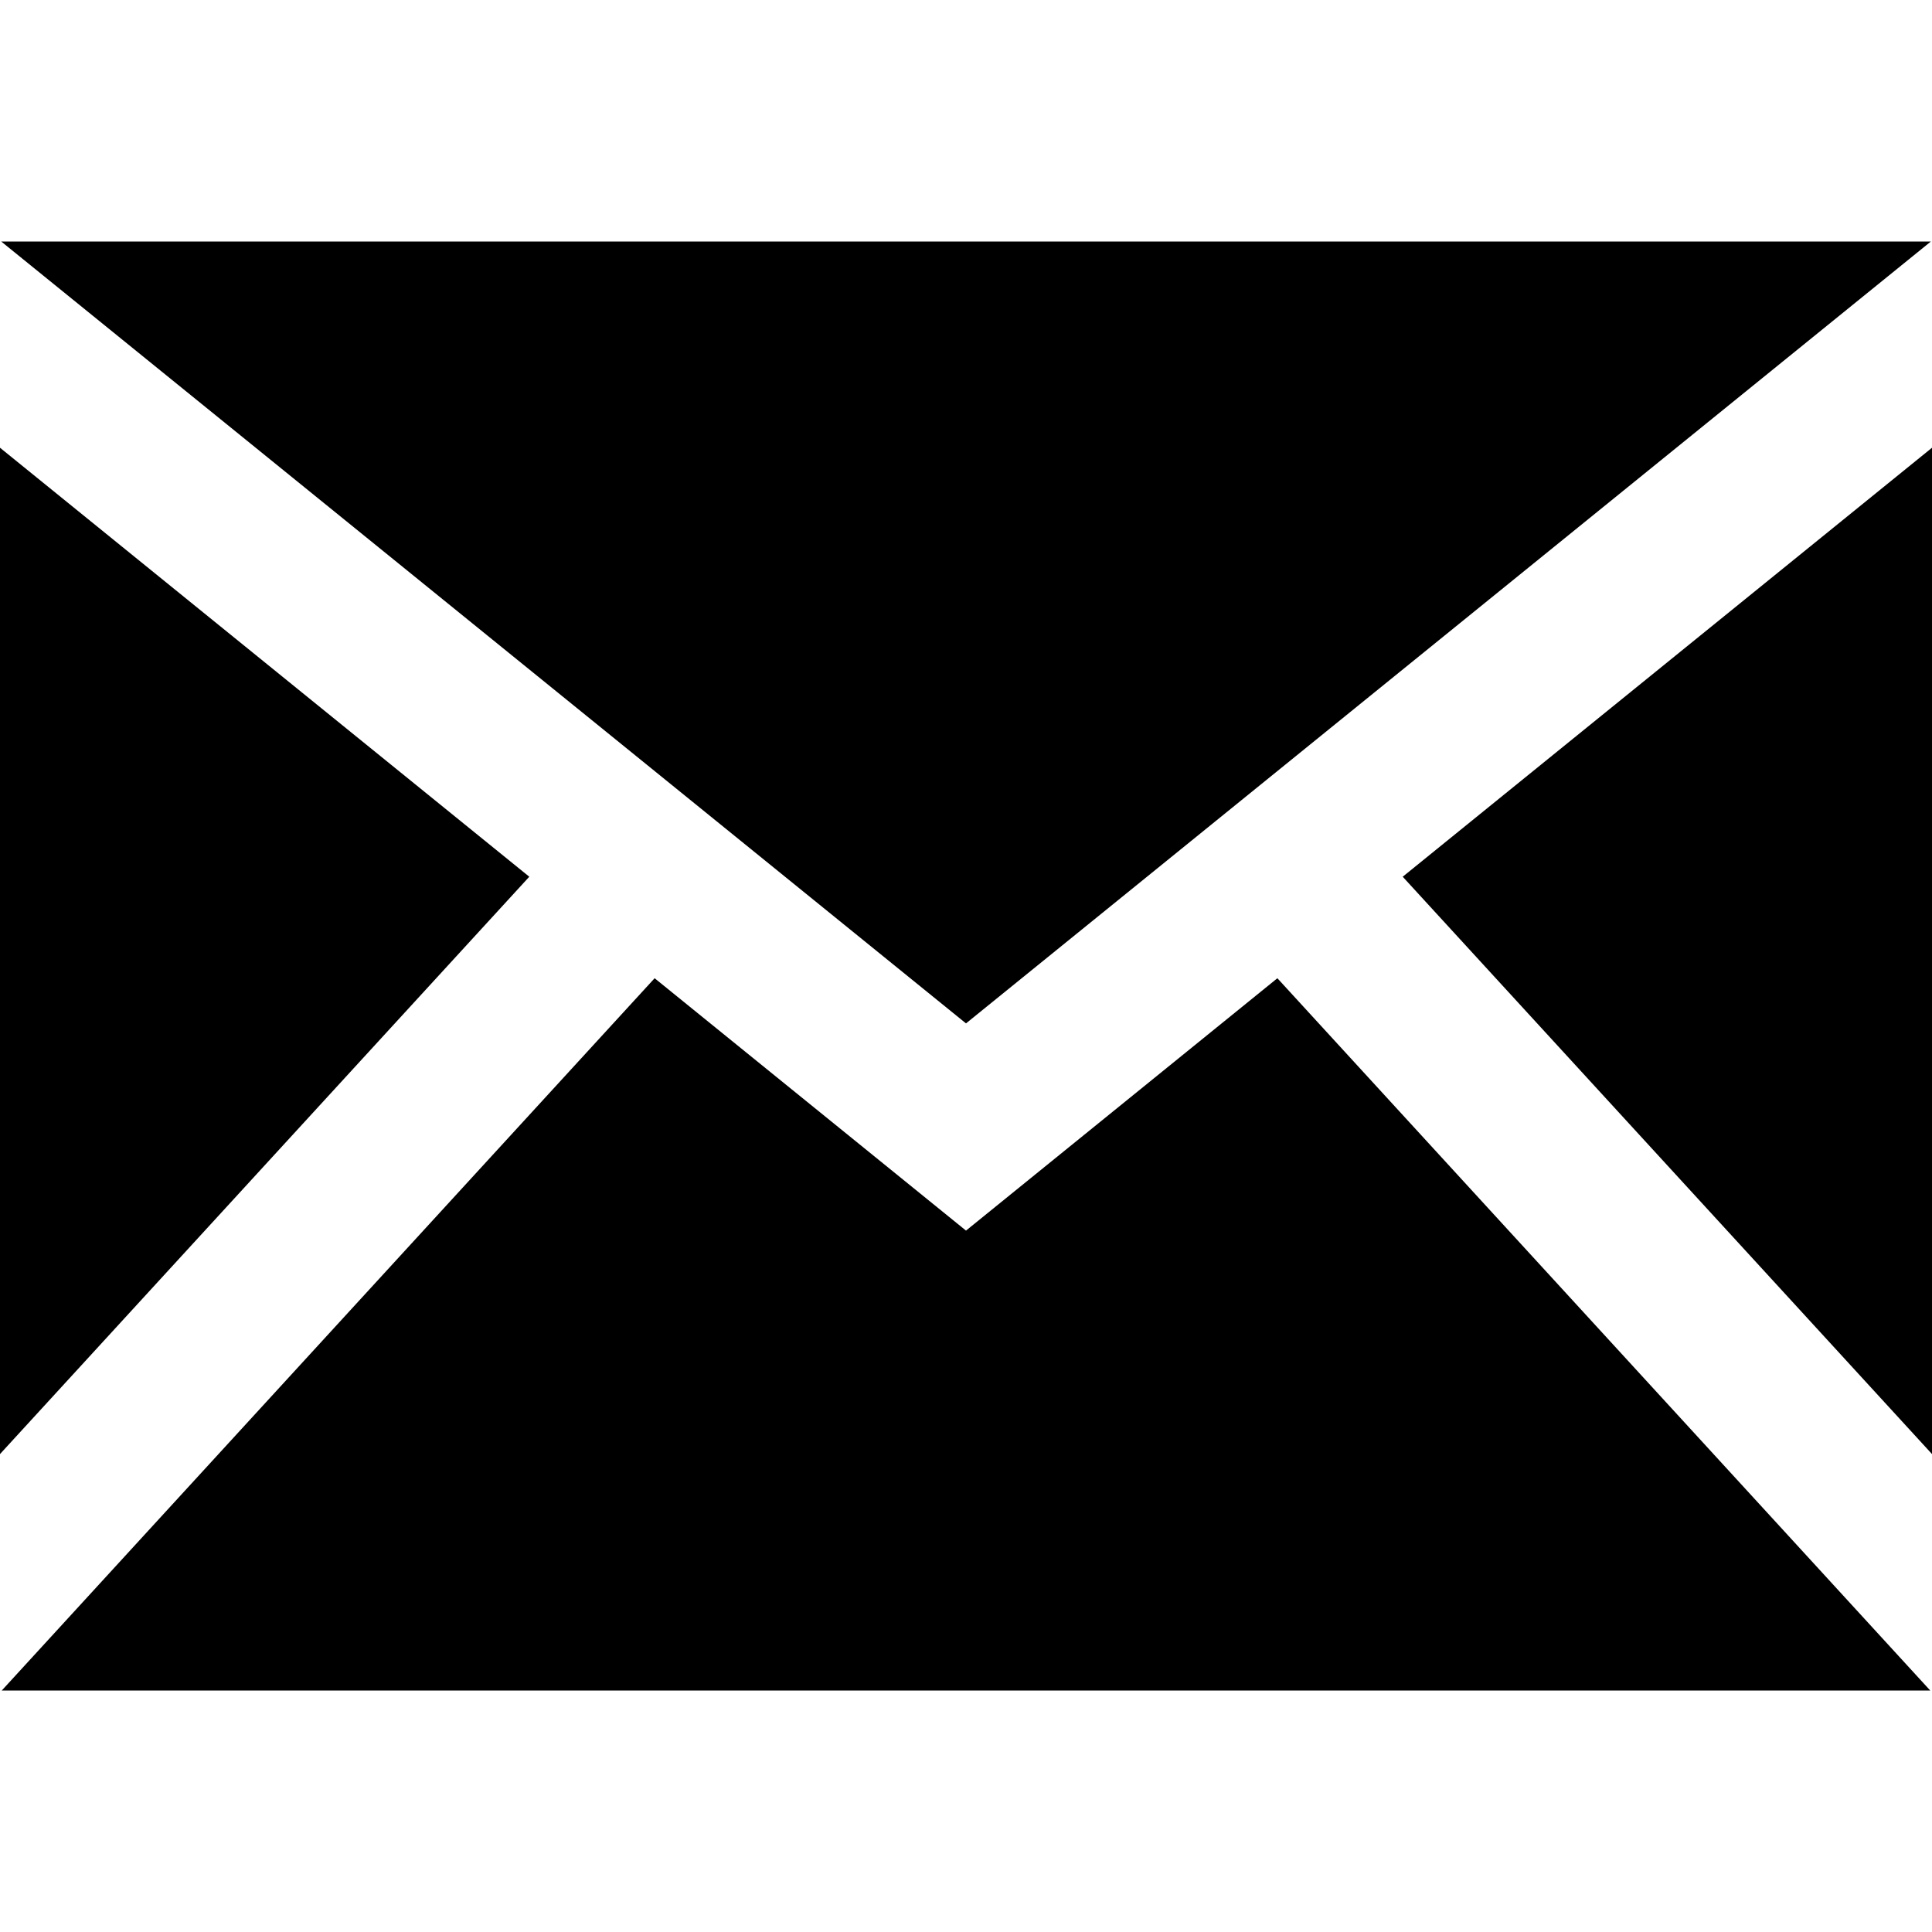
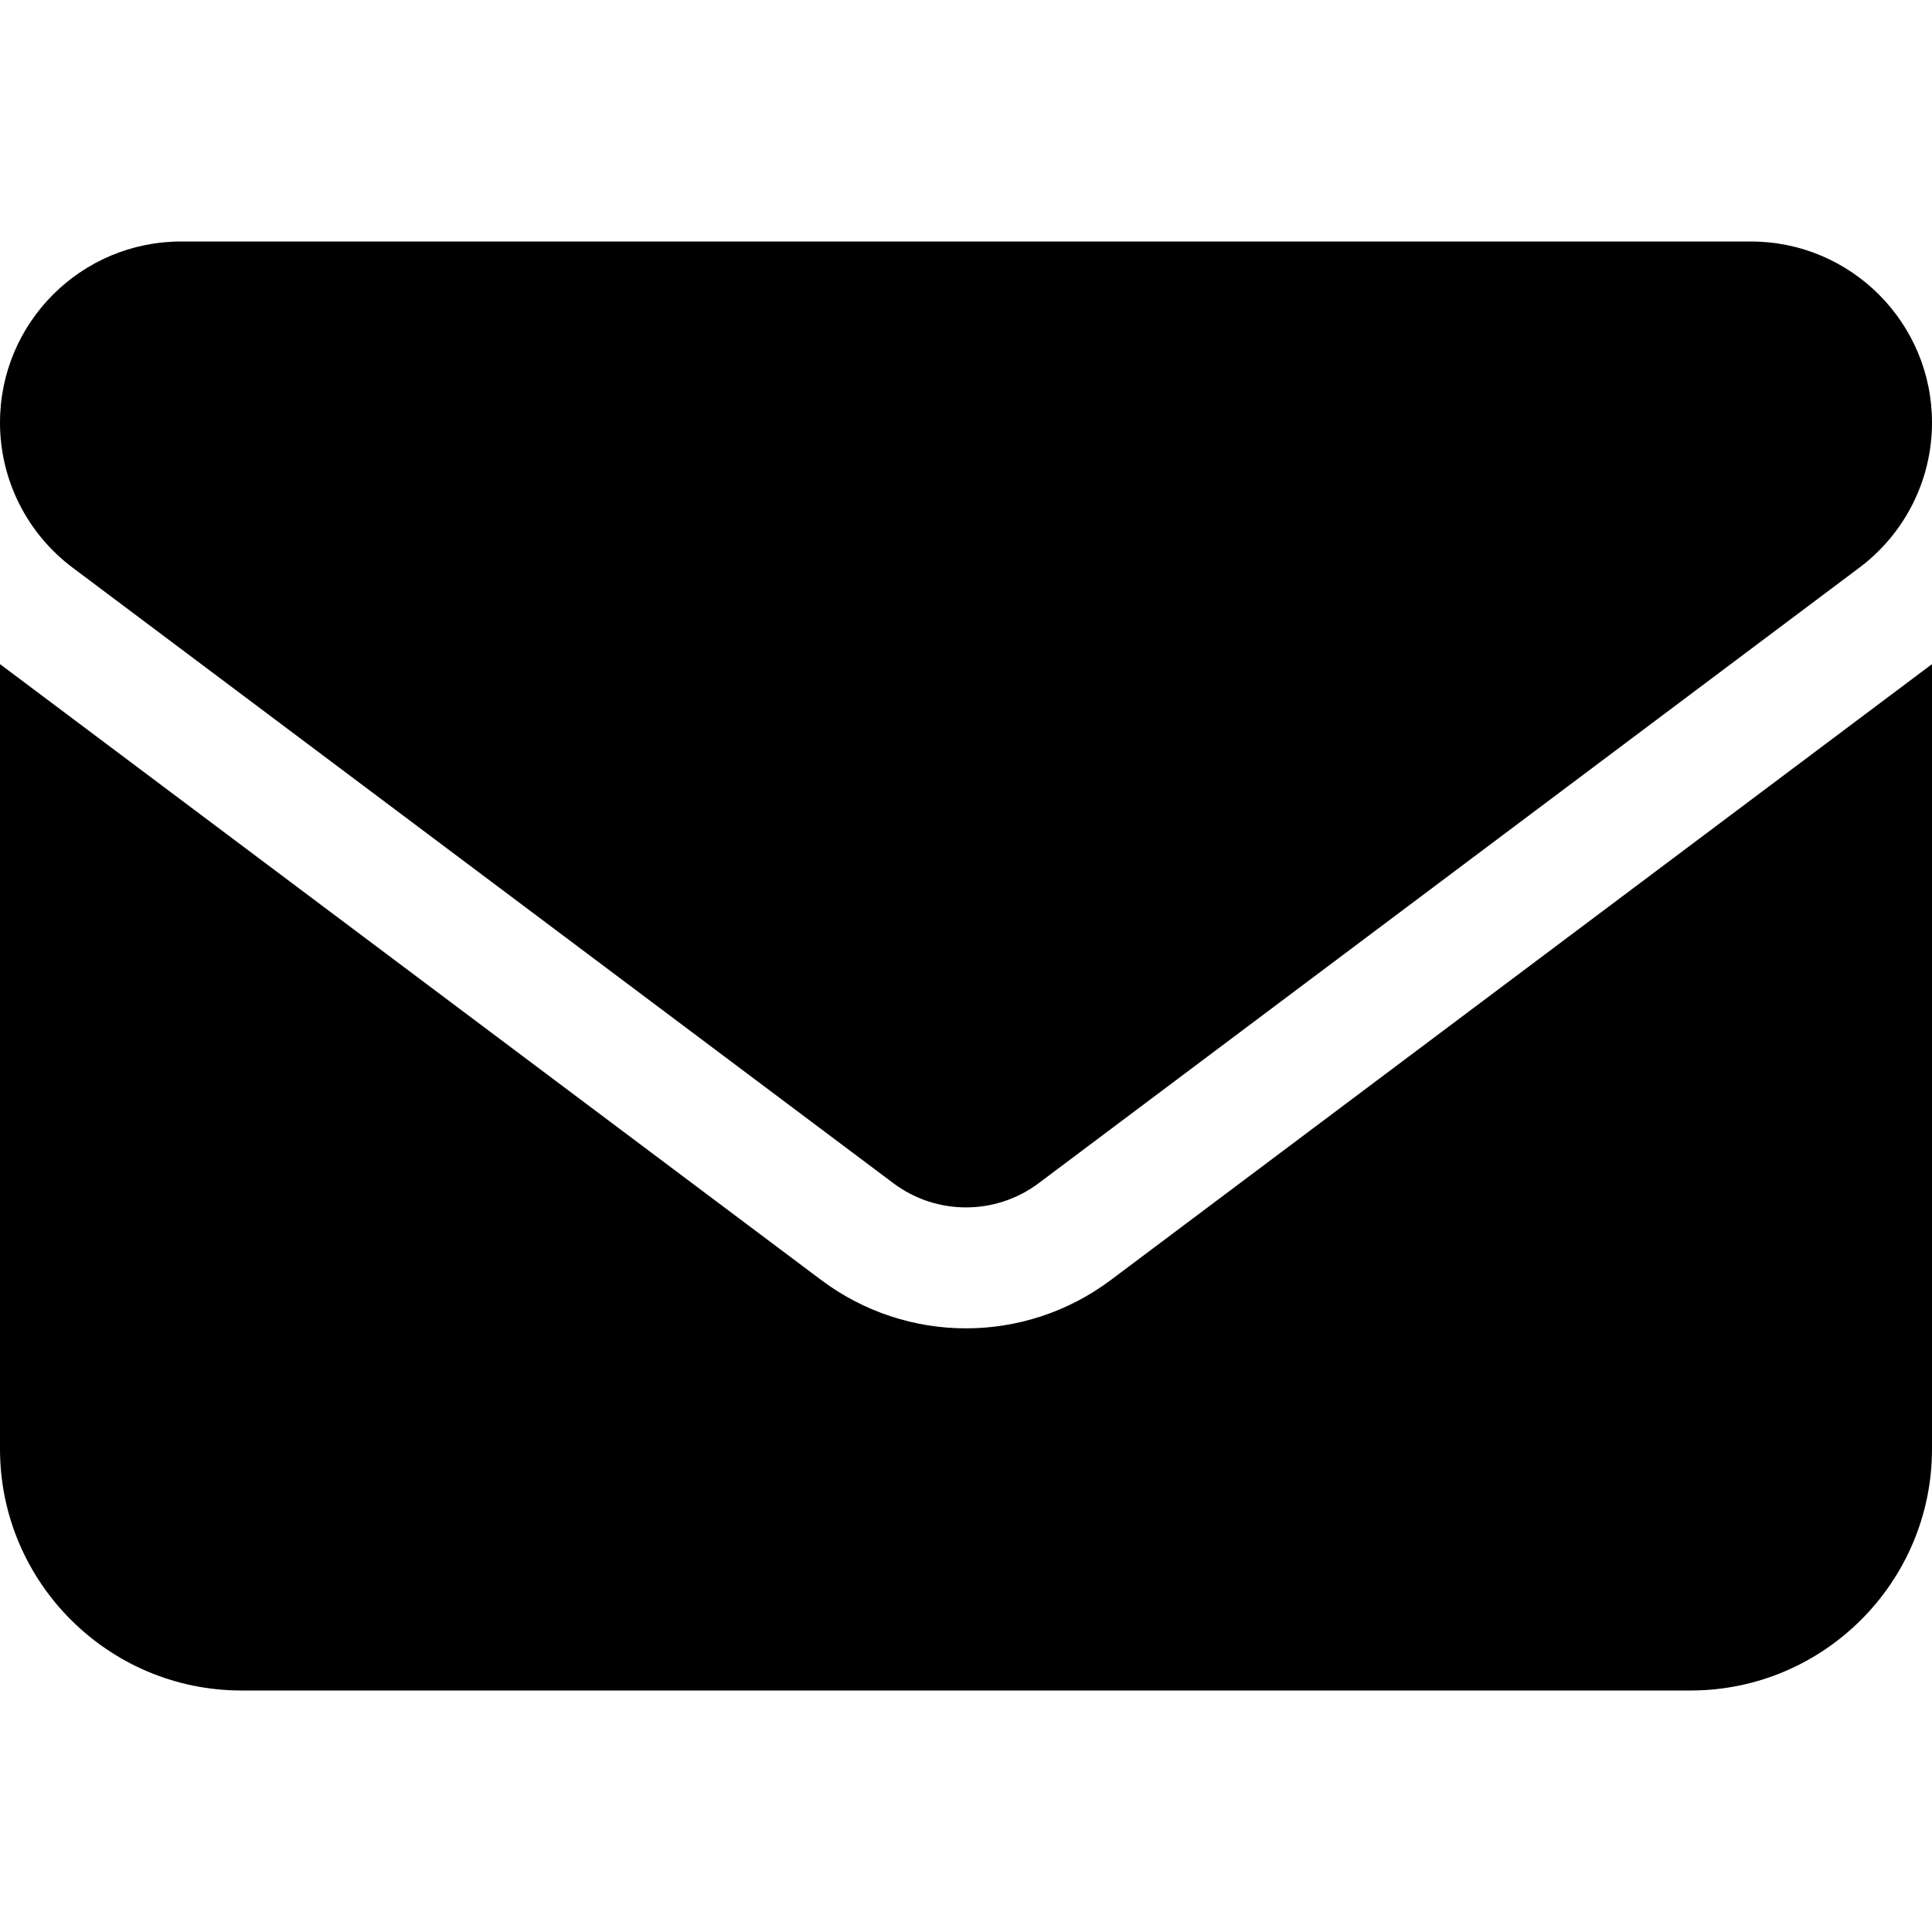
- <svg xmlns="http://www.w3.org/2000/svg" width="24" height="24" viewBox="0 0 24 24">
-   <path d="M12 12.713l-11.985-9.713h23.971l-11.986 9.713zm-5.425-1.822l-6.575-5.329v12.501l6.575-7.172zm10.85 0l6.575 7.172v-12.501l-6.575 5.329zm-1.557 1.261l-3.868 3.135-3.868-3.135-8.11 8.848h23.956l-8.11-8.848z" />
+ <svg xmlns="http://www.w3.org/2000/svg" height="24" width="24" viewBox="0 0 512 512">
+   <path fill="#000000" d="M48 64C21.5 64 0 85.5 0 112c0 15.1 7.1 29.3 19.2 38.4L236.8 313.6c11.4 8.5 27 8.5 38.4 0L492.8 150.4c12.1-9.1 19.2-23.3 19.2-38.4c0-26.5-21.5-48-48-48H48zM0 176V384c0 35.3 28.7 64 64 64H448c35.3 0 64-28.7 64-64V176L294.4 339.2c-22.8 17.1-54 17.1-76.8 0L0 176z" />
</svg>
